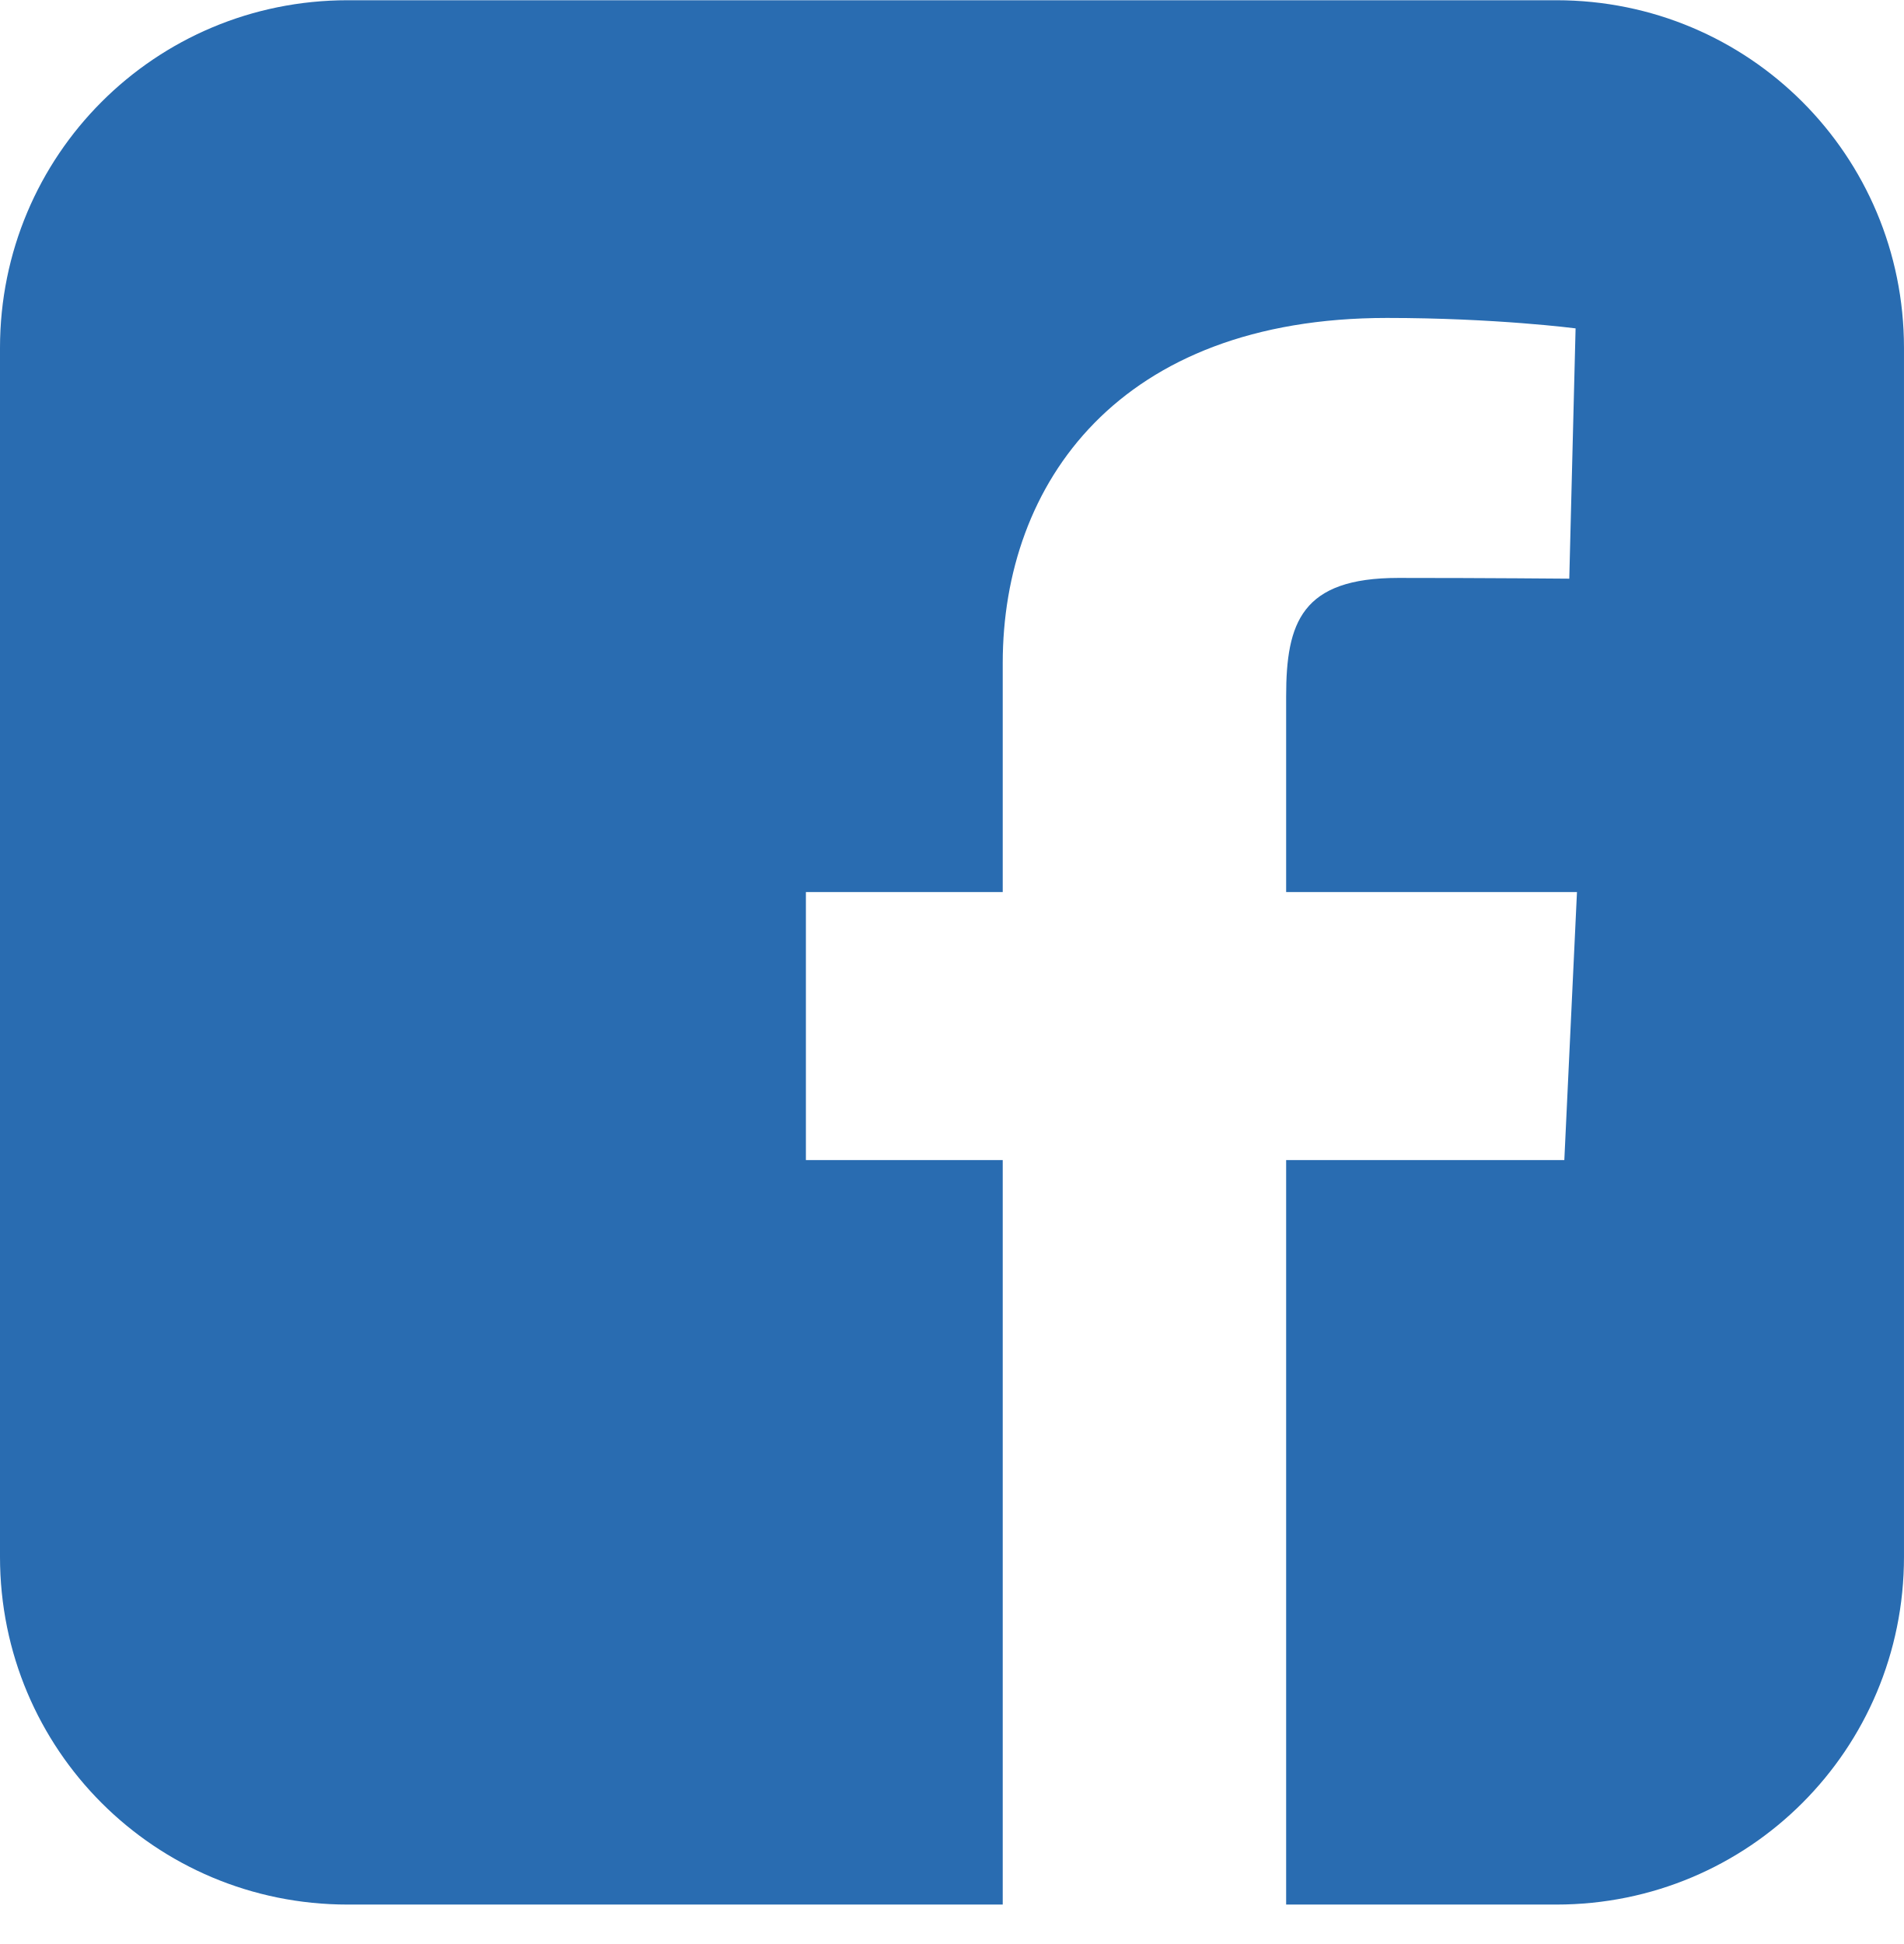
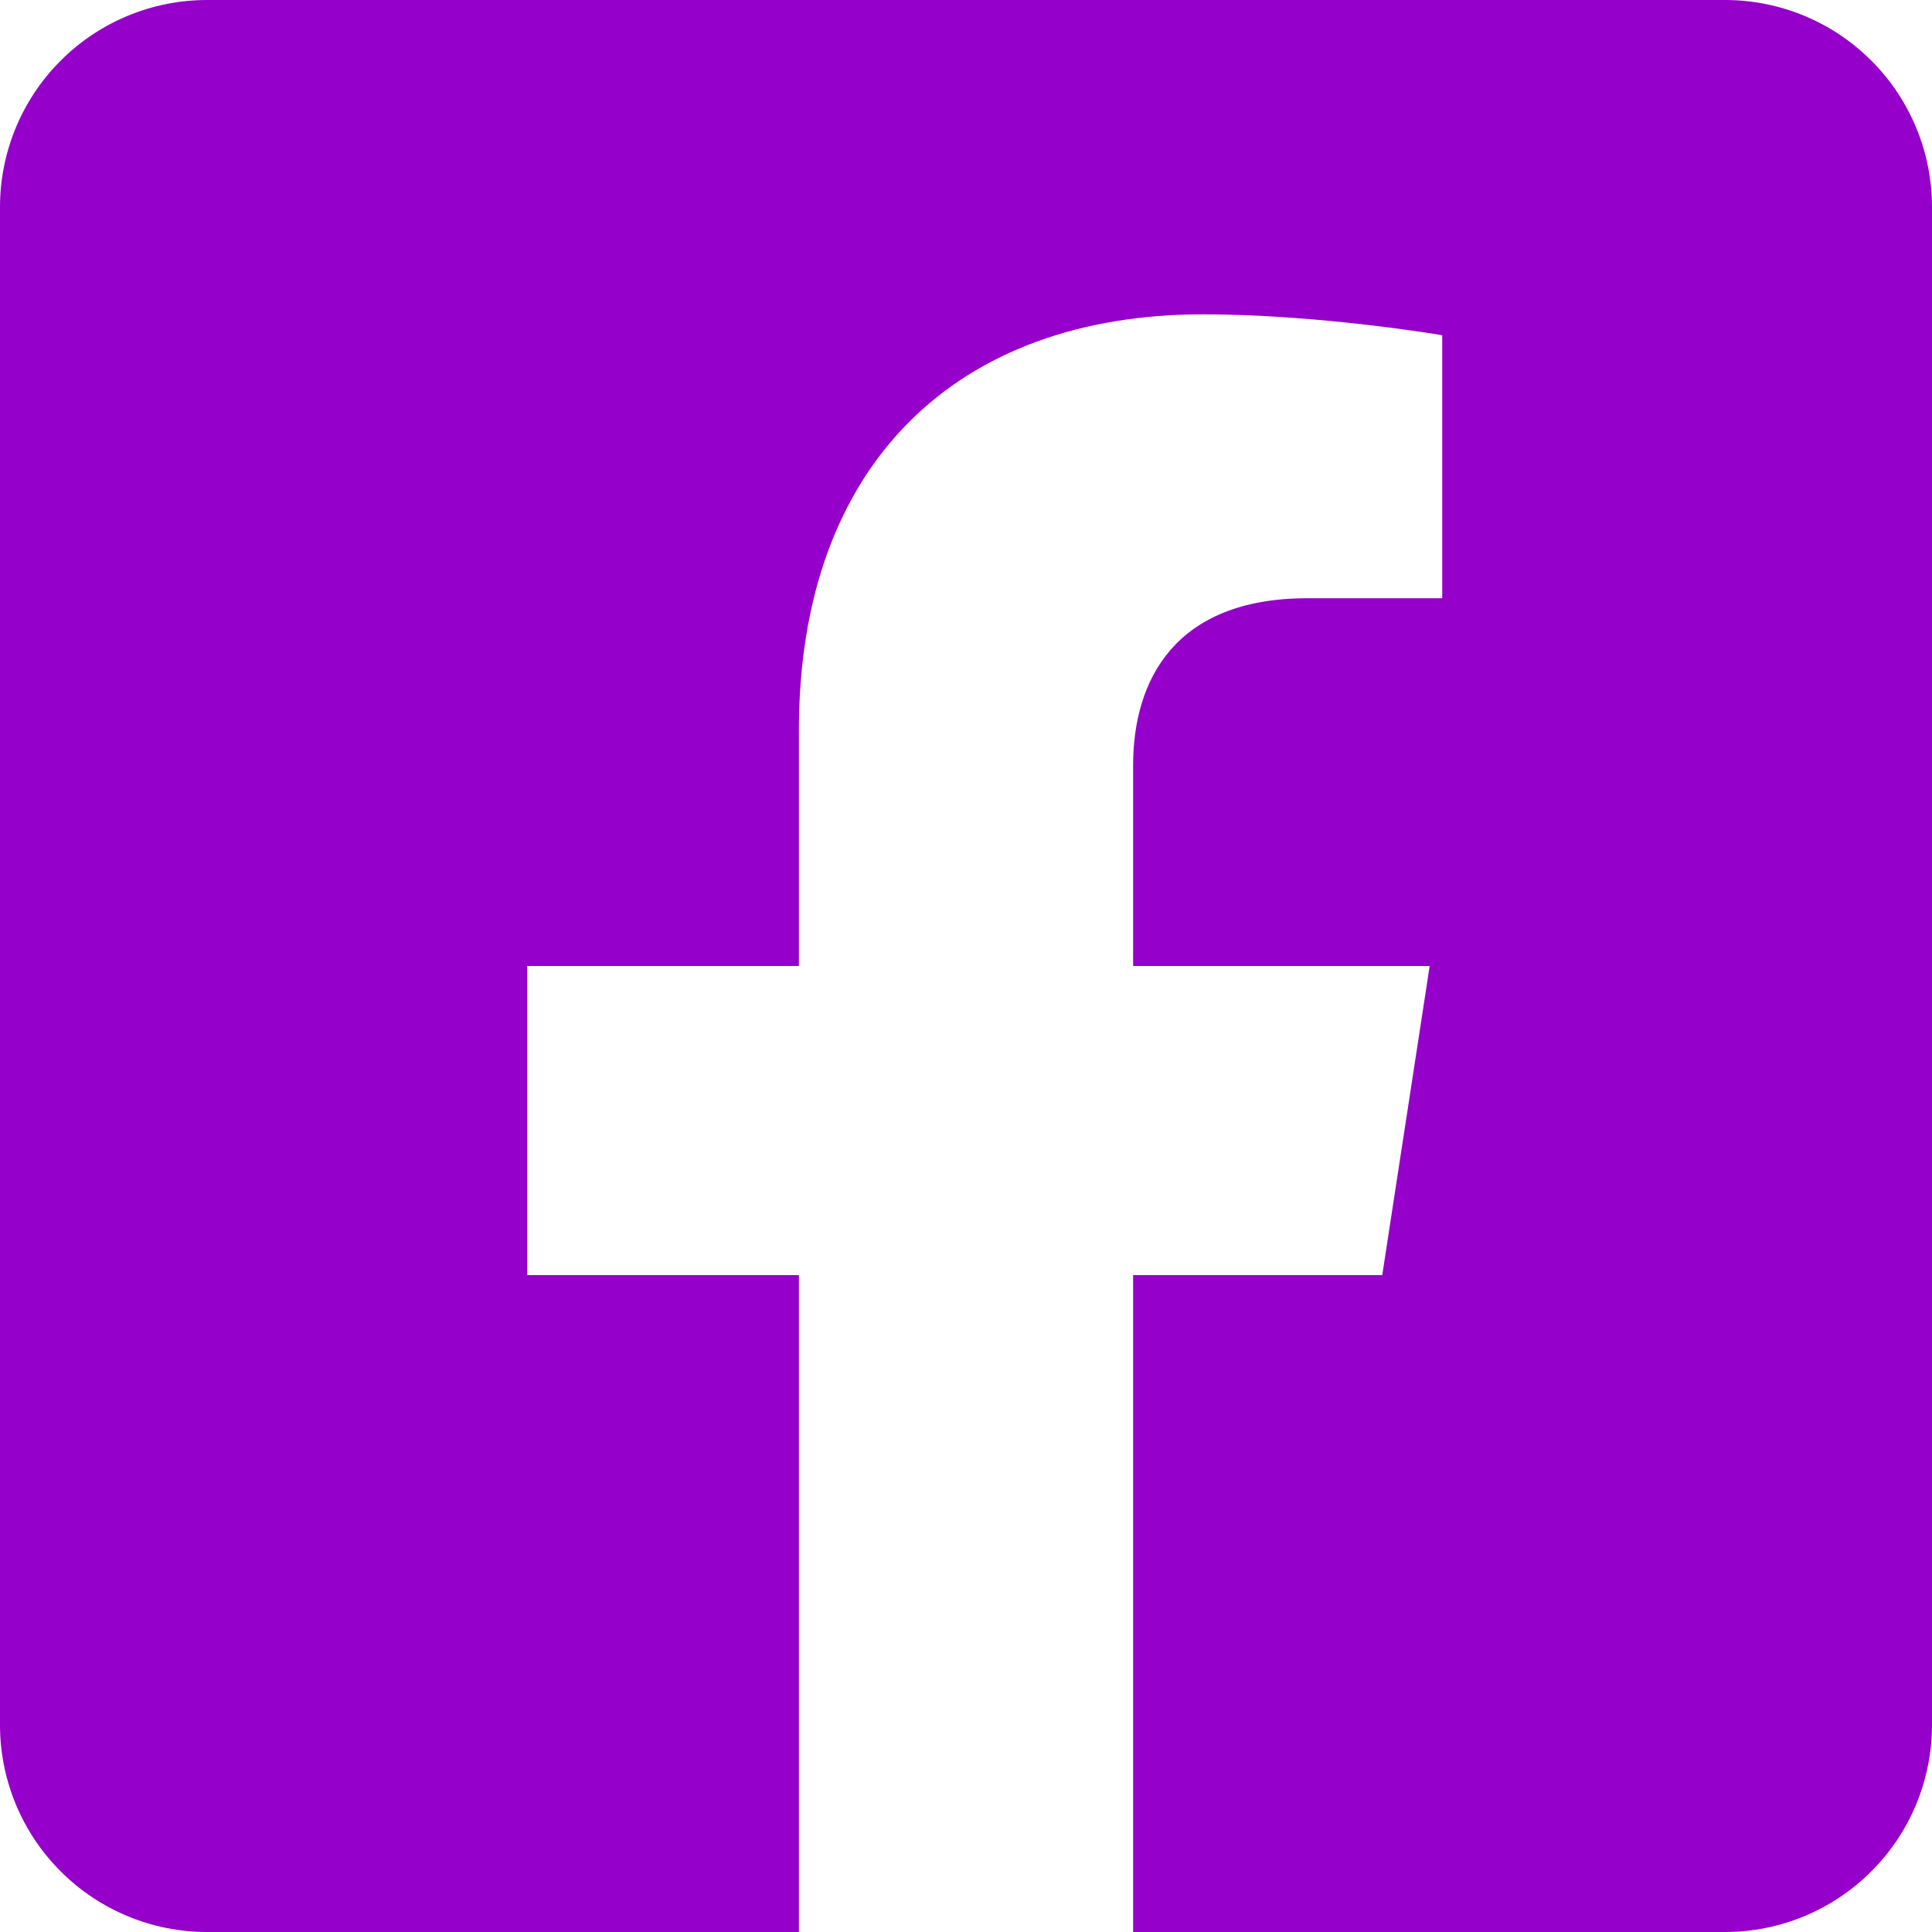
- <svg xmlns="http://www.w3.org/2000/svg" width="48" height="49" viewBox="0 0 48 49" fill="none">
-   <path d="M8.765 0.006C3.909 0.006 0 3.915 0 8.77V39.242C0 44.097 3.909 48.006 8.765 48.006H25.279V29.241H20.317V22.485H25.279V16.713C25.279 12.178 28.211 8.014 34.965 8.014C37.7 8.014 39.721 8.277 39.721 8.277L39.562 14.586C39.562 14.586 37.5 14.567 35.25 14.567C32.815 14.567 32.424 15.689 32.424 17.552V22.485H39.756L39.437 29.241H32.424V48.006H39.236C44.091 48.006 48 44.097 48 39.242V8.771C48 3.915 44.091 0.006 39.236 0.006H8.764L8.765 0.006Z" fill="#296CB1" />
+ <svg xmlns="http://www.w3.org/2000/svg" width="20" height="20" viewBox="0 0 20 20" fill="none">
+   <path d="M17.857 0H2.143C1.575 0 1.029 0.226 0.628 0.628C0.226 1.029 0 1.575 0 2.143L0 17.857C0 18.425 0.226 18.971 0.628 19.372C1.029 19.774 1.575 20 2.143 20H8.27V13.2H5.458V10H8.27V7.561C8.27 4.786 9.922 3.254 12.452 3.254C13.663 3.254 14.93 3.47 14.93 3.47V6.193H13.534C12.159 6.193 11.73 7.046 11.73 7.922V10H14.8L14.309 13.2H11.73V20H17.857C18.425 20 18.971 19.774 19.372 19.372C19.774 18.971 20 18.425 20 17.857V2.143C20 1.575 19.774 1.029 19.372 0.628C18.971 0.226 18.425 0 17.857 0Z" fill="#9500CA" />
</svg>
